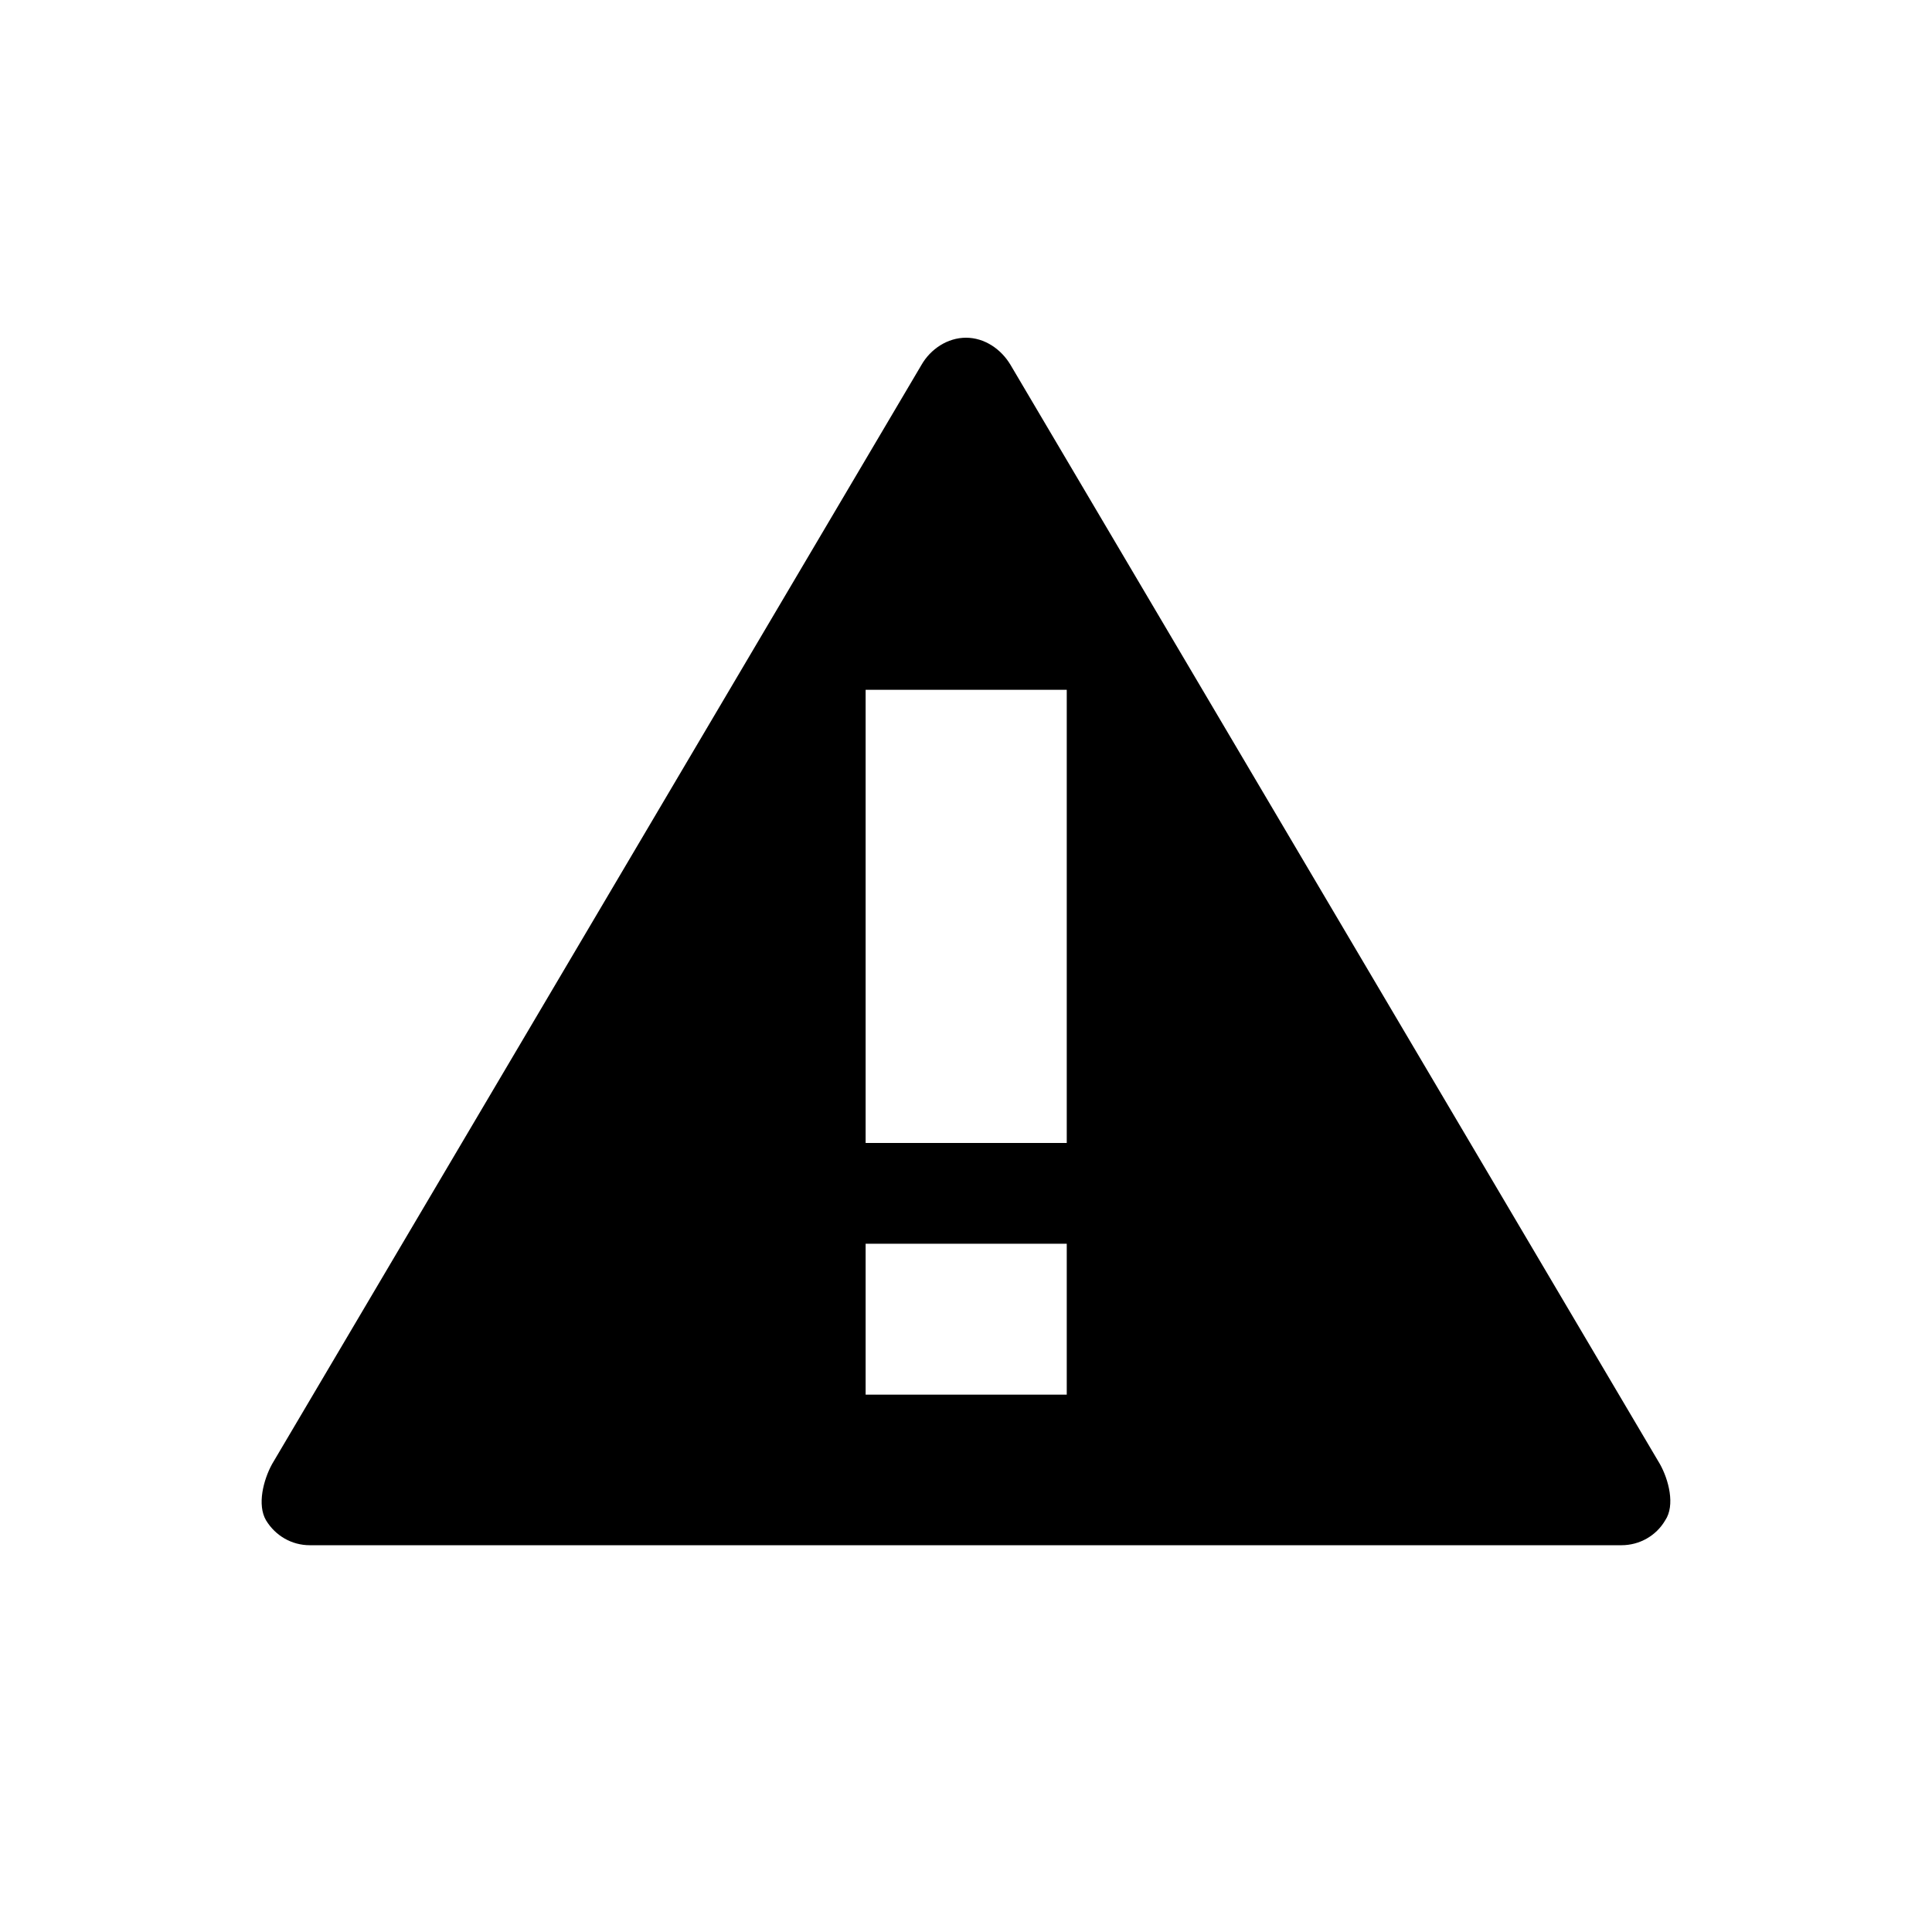
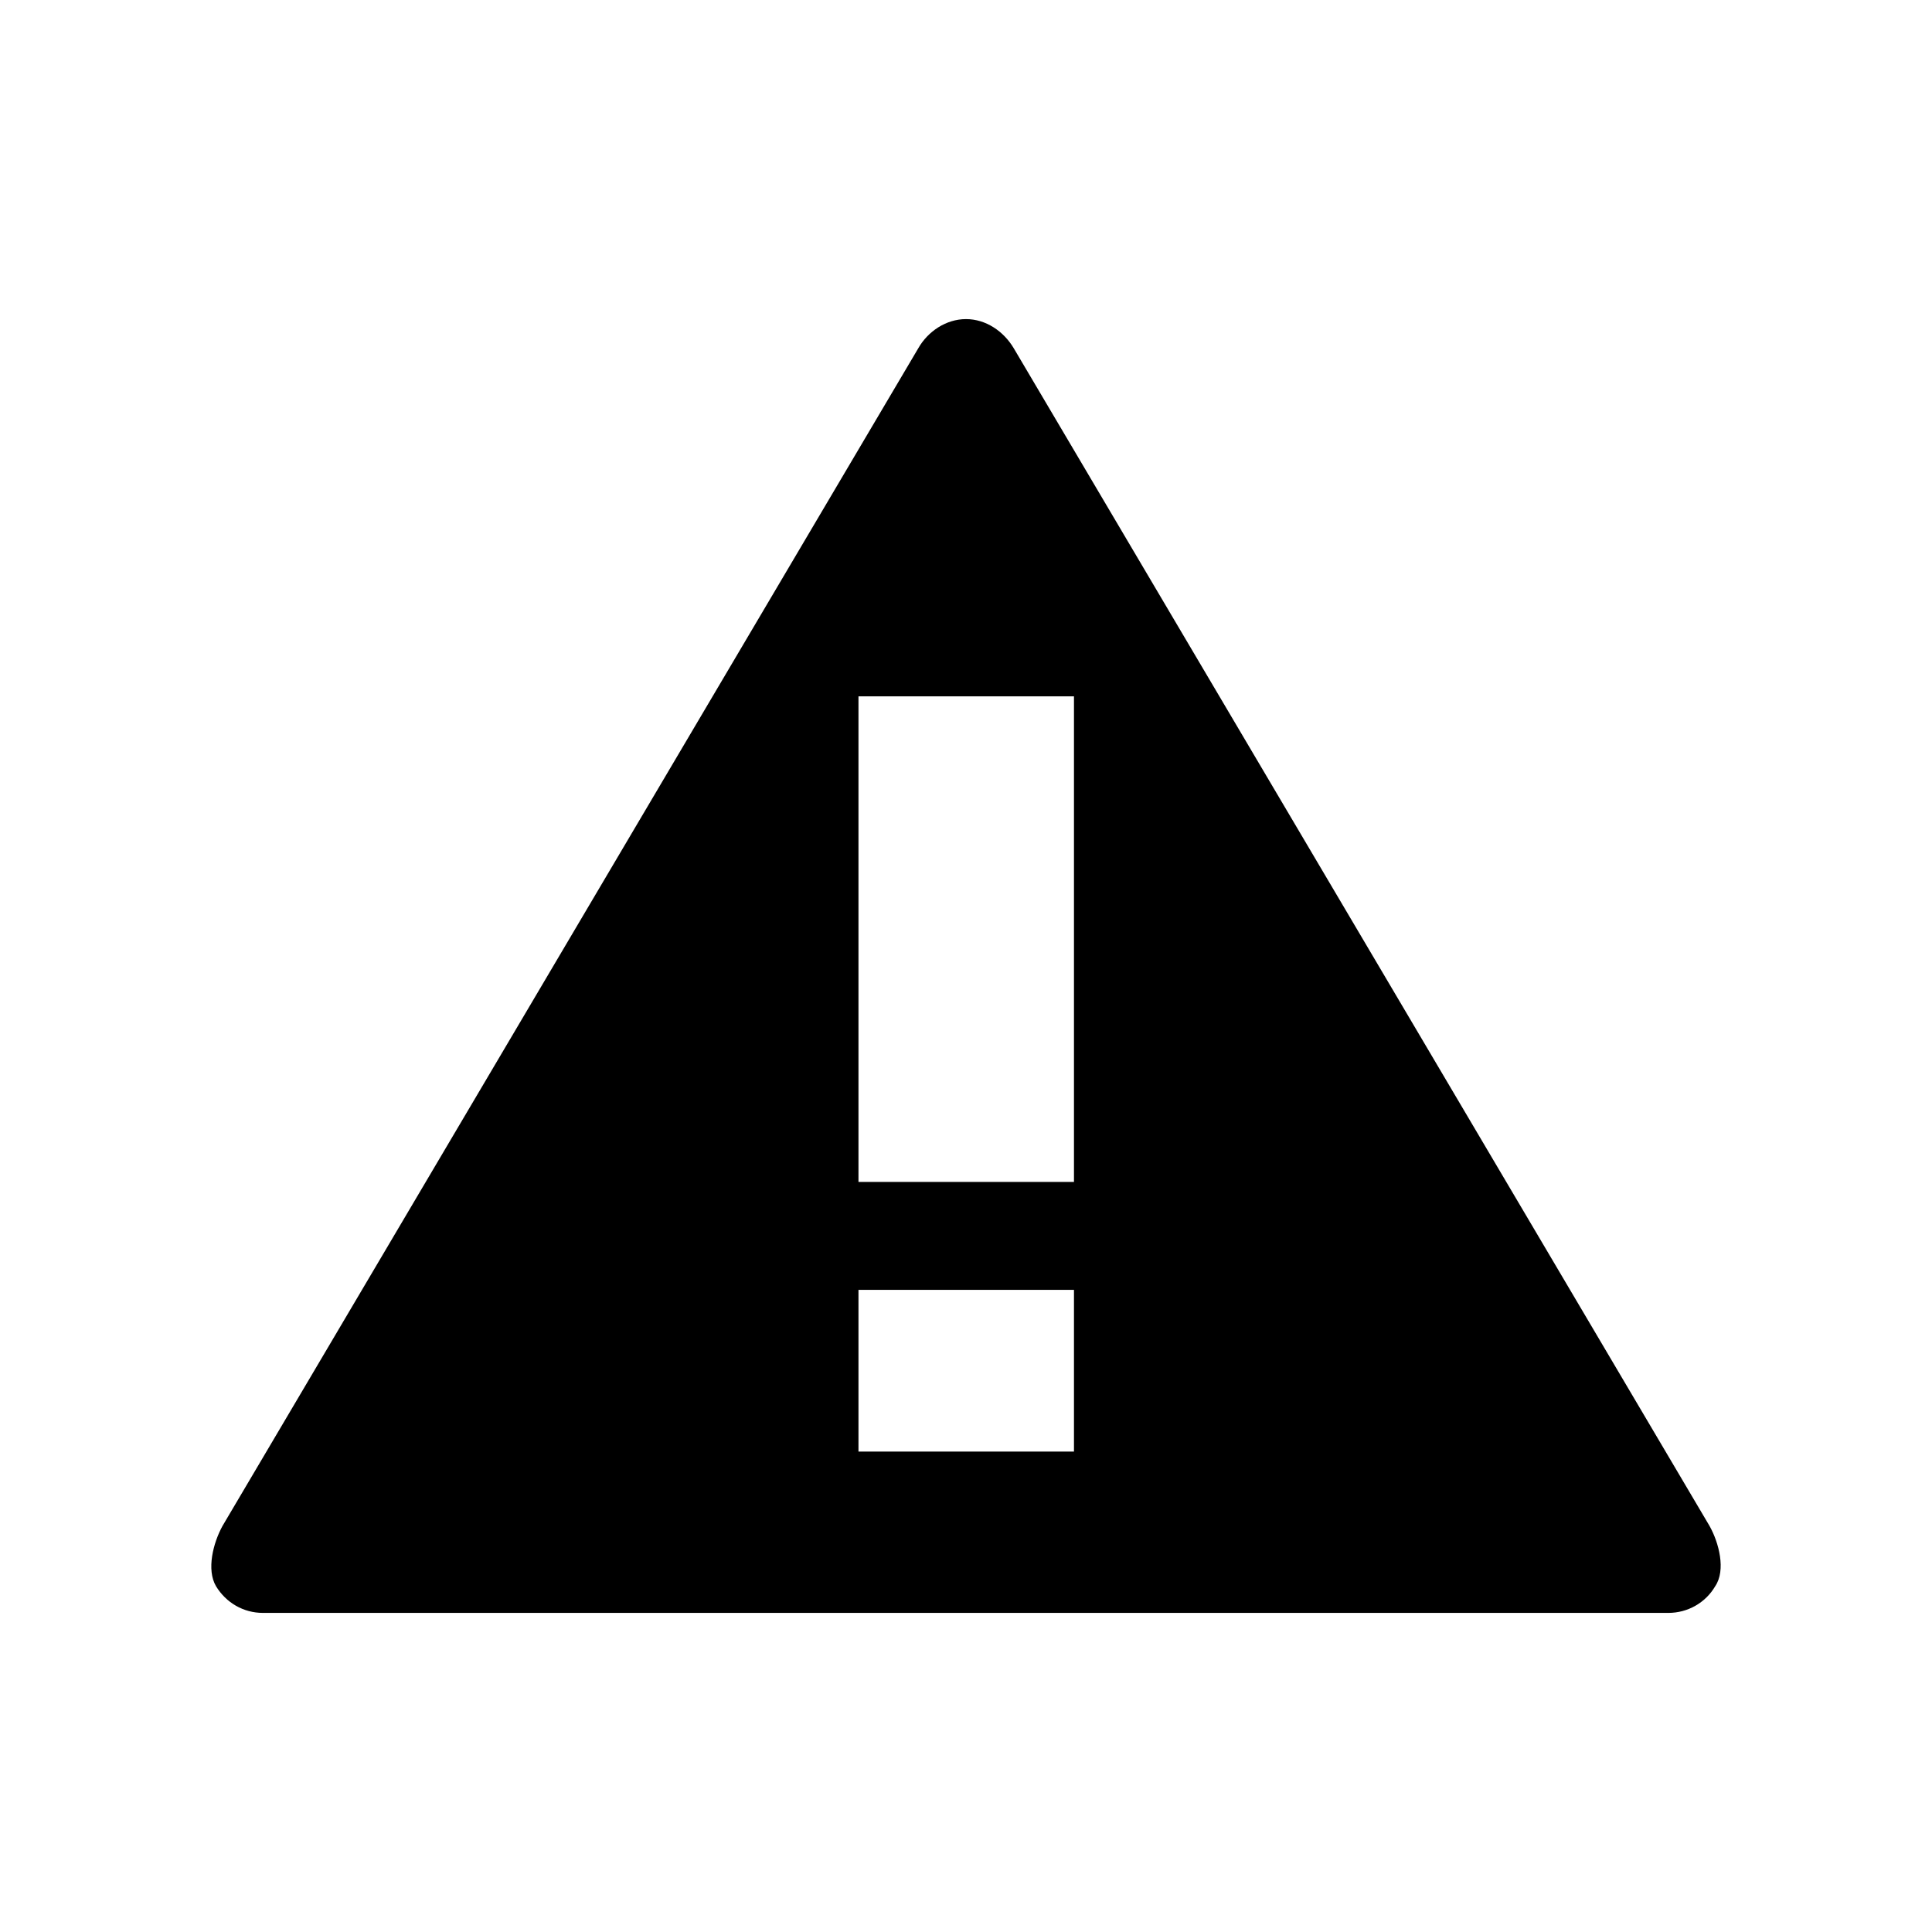
<svg xmlns="http://www.w3.org/2000/svg" width="512" height="512" viewBox="0 0 512 512">
-   <path d="M439.9 388 267.8 96.7c-2.5-4.2-6.9-7.2-11.8-7.2s-9.4 3-11.8 7.2L72.1 388c-2.3 4.2-4 10.8-1.6 14.9 2.5 4.1 6.8 6.6 11.6 6.6h347.6c4.8 0 9.2-2.5 11.6-6.6 2.7-4 .9-10.8-1.4-14.9m-157.2-18.4h-53.3v-40h53.3zm0-66.7h-53.3V182.8h53.3z" />
+   <path d="M453.05,404.399L268.649,92.279c-2.679-4.5-7.393-7.715-12.644-7.715s-10.072,3.214-12.644,7.715L58.961,404.399c-2.464,4.5-4.286,11.572-1.715,15.965,2.679,4.393,7.286,7.072,12.429,7.072h372.445c5.143,0,9.858-2.679,12.429-7.072,2.893-4.286.964-11.572-1.5-15.965M284.614,384.684h-57.109v-42.859h57.109v42.859ZM284.614,313.217h-57.109v-128.684h57.109v128.684Z" />
</svg>
